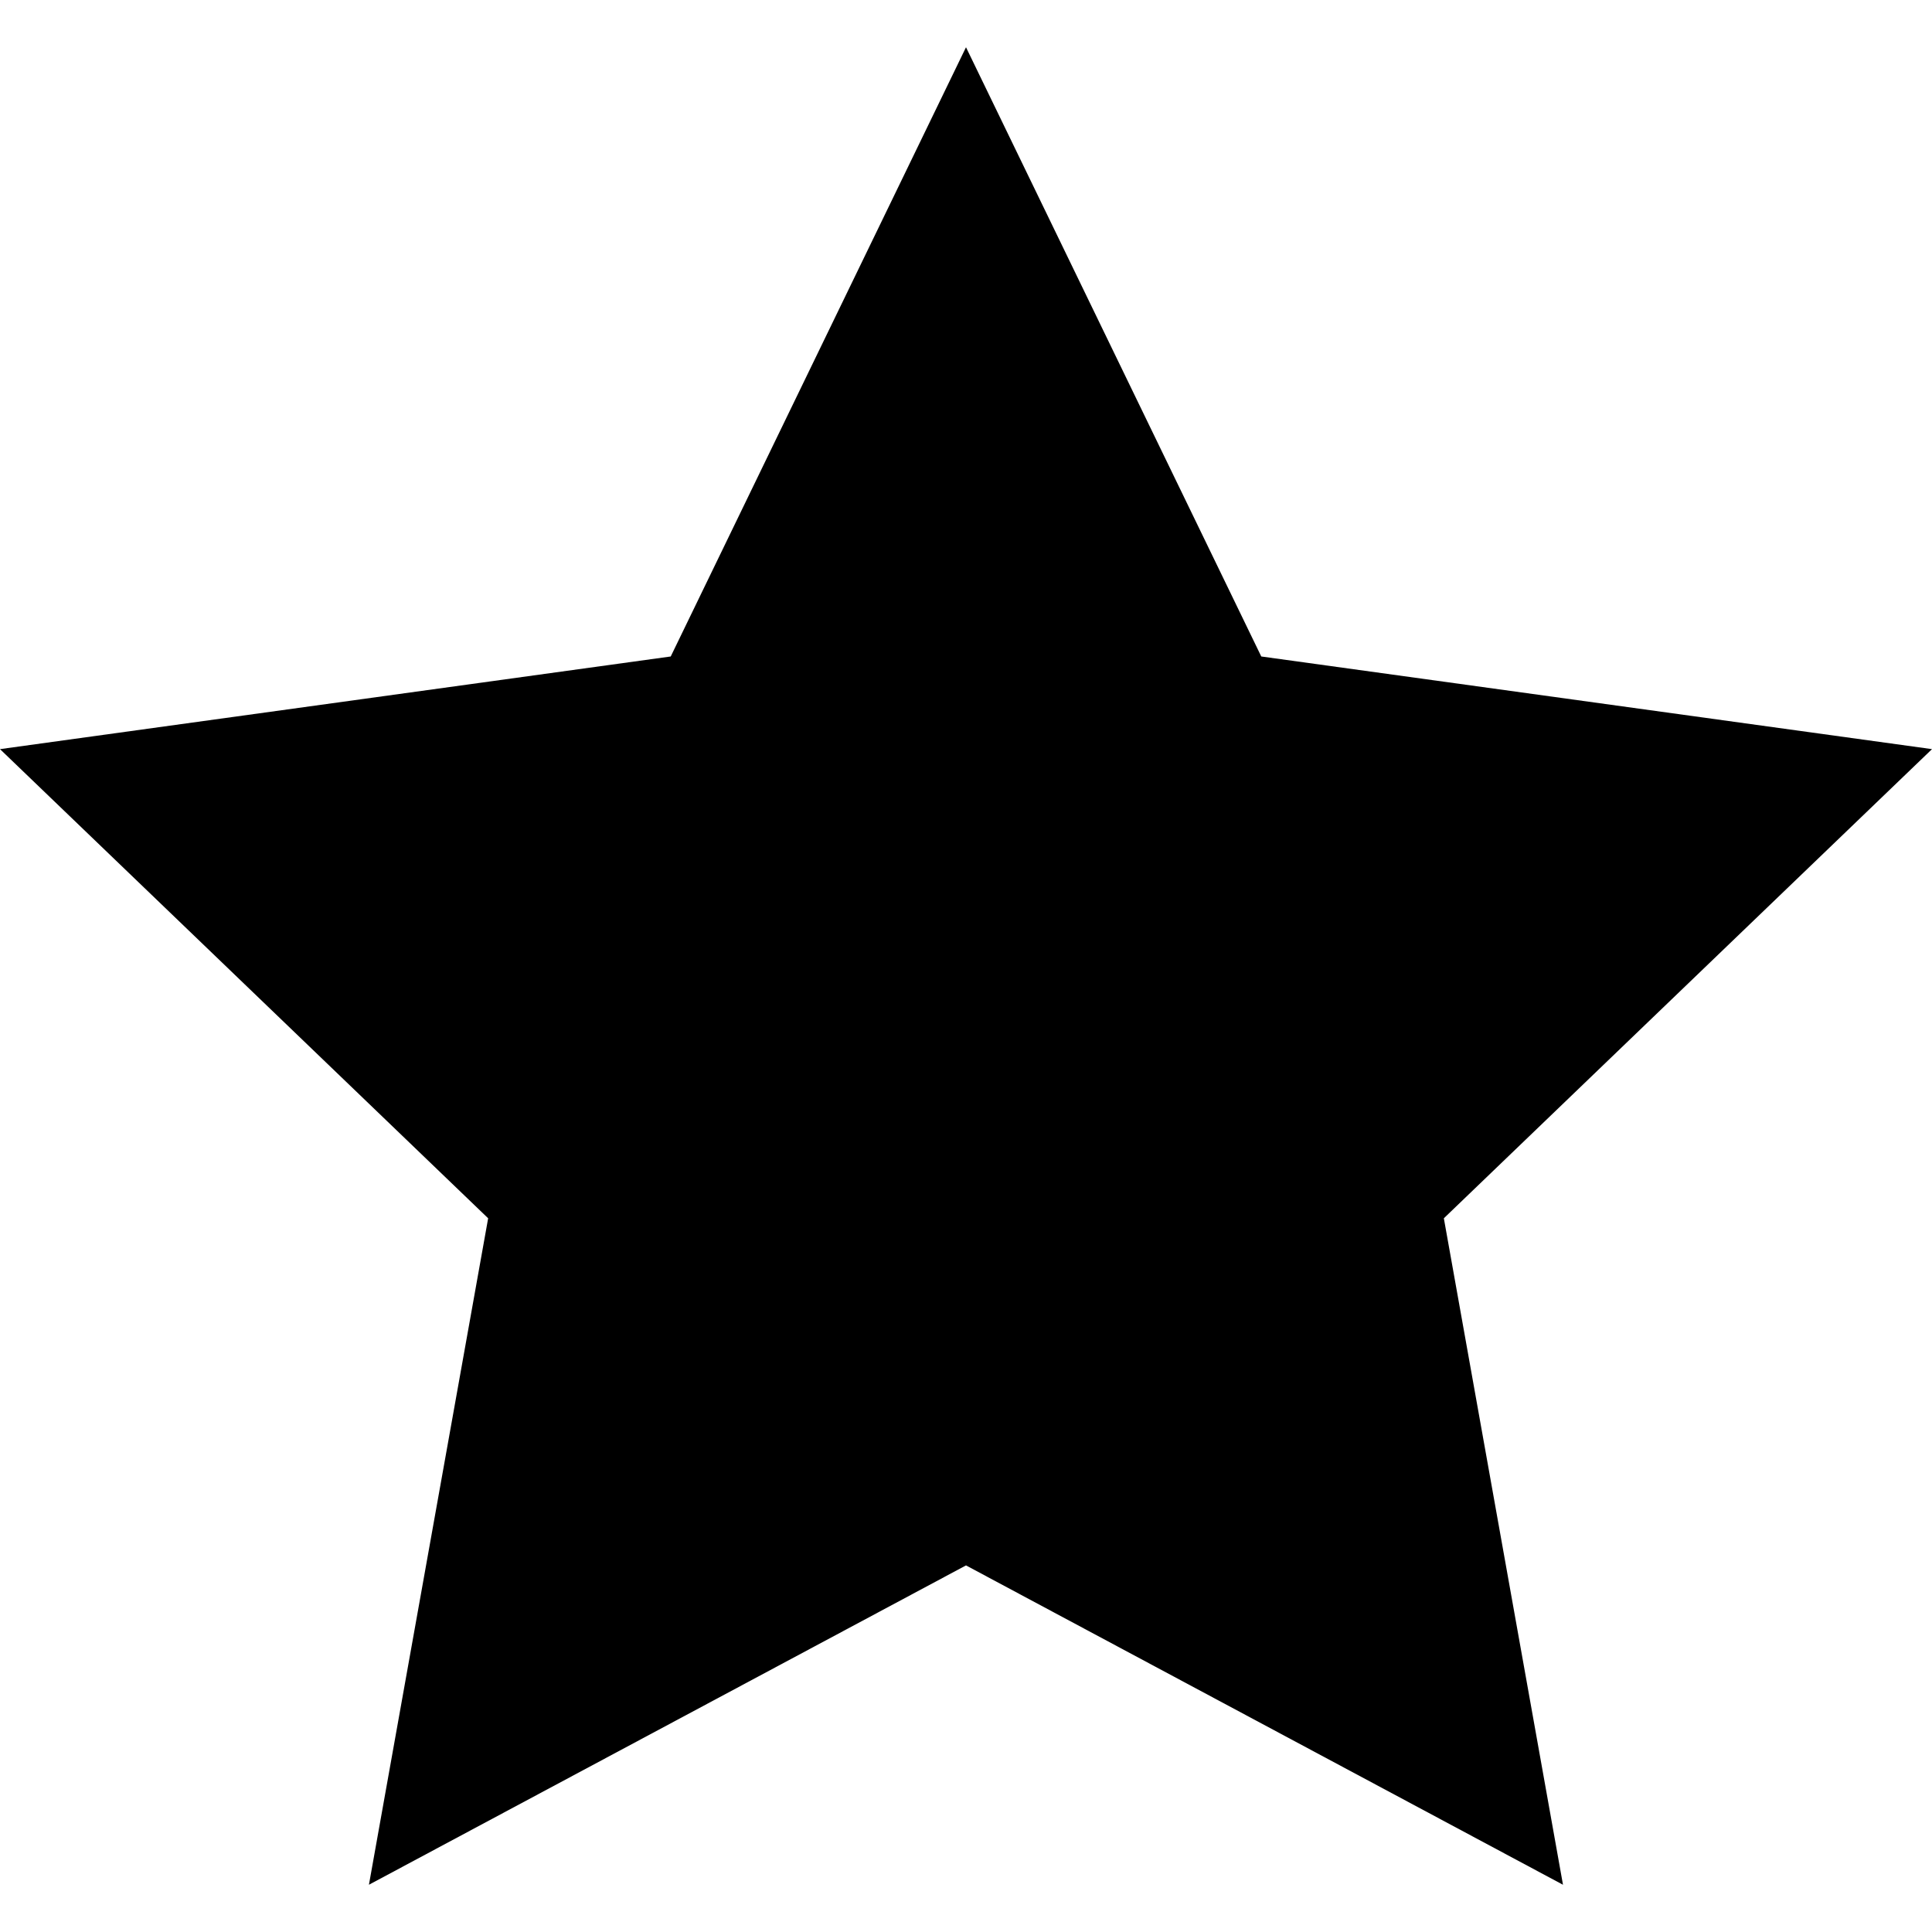
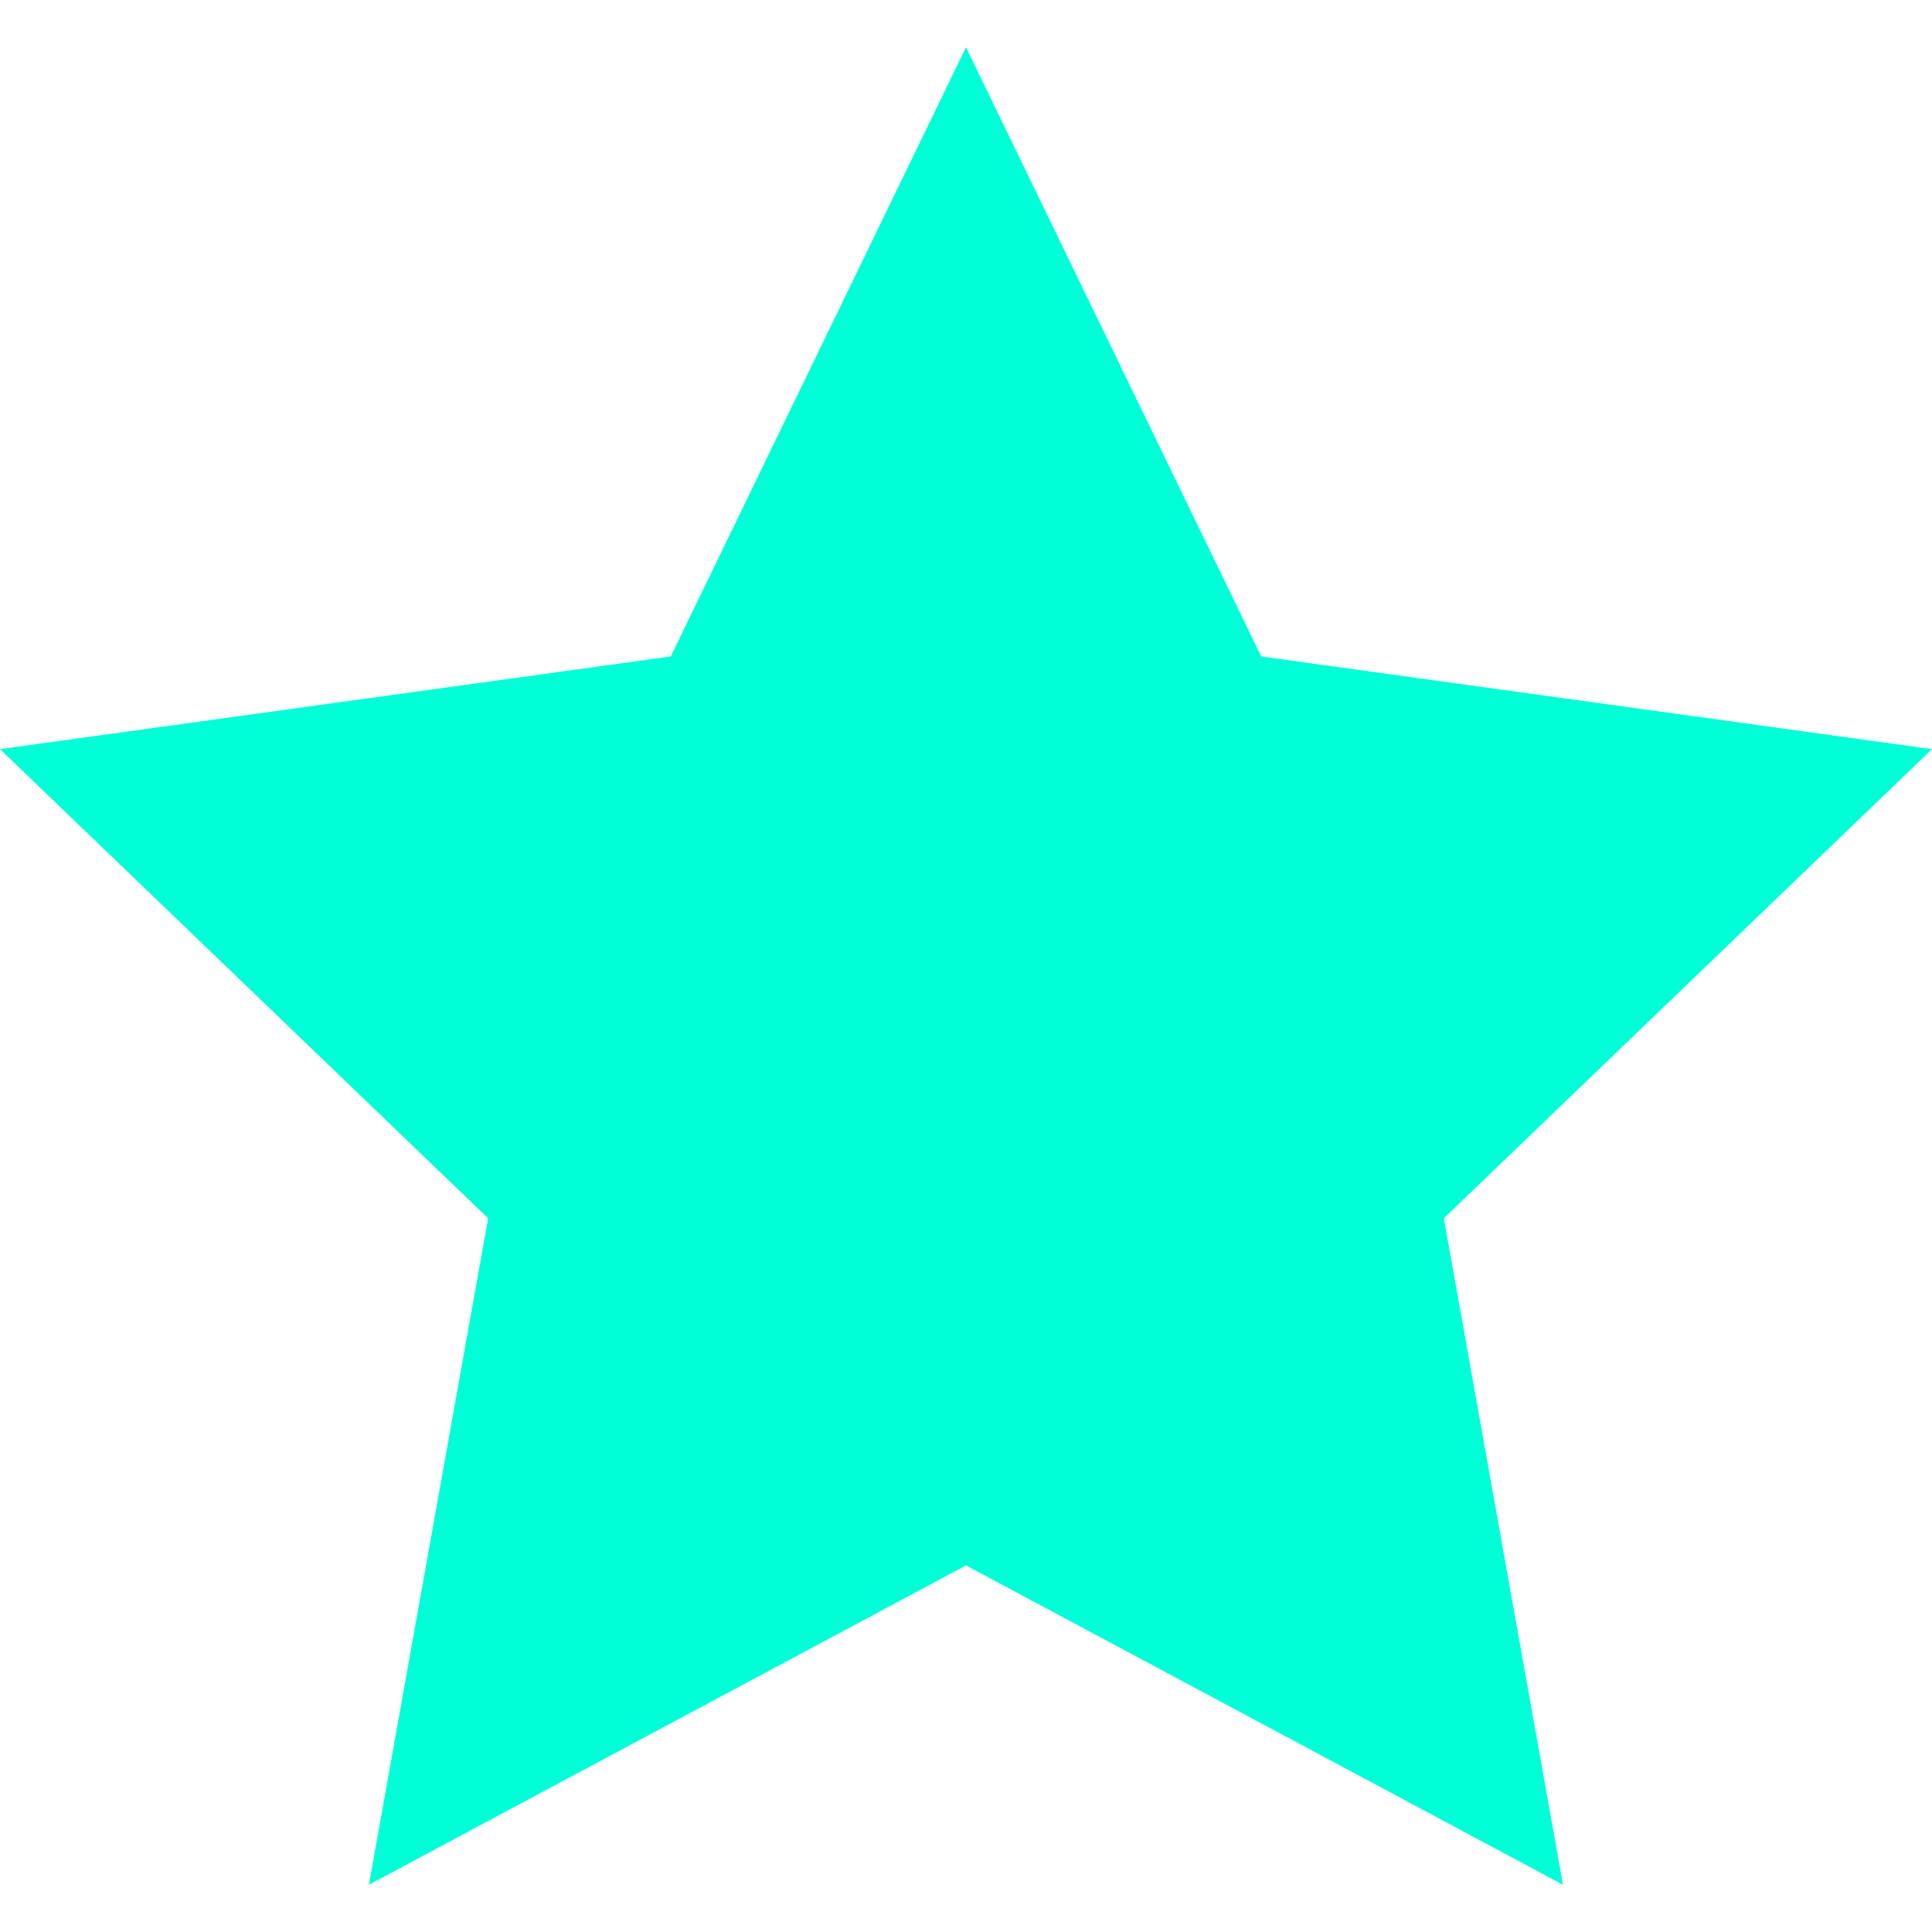
- <svg xmlns="http://www.w3.org/2000/svg" width="24" height="24" viewBox="0 0 24 24">
+ <svg xmlns="http://www.w3.org/2000/svg" fill="#00ffd7" width="24" height="24" viewBox="0 0 24 24">
  <path d="M12 .587l3.668 7.568 8.332 1.151-6.064 5.828 1.48 8.279-7.416-3.967-7.417 3.967 1.481-8.279-6.064-5.828 8.332-1.151z" />
</svg>
